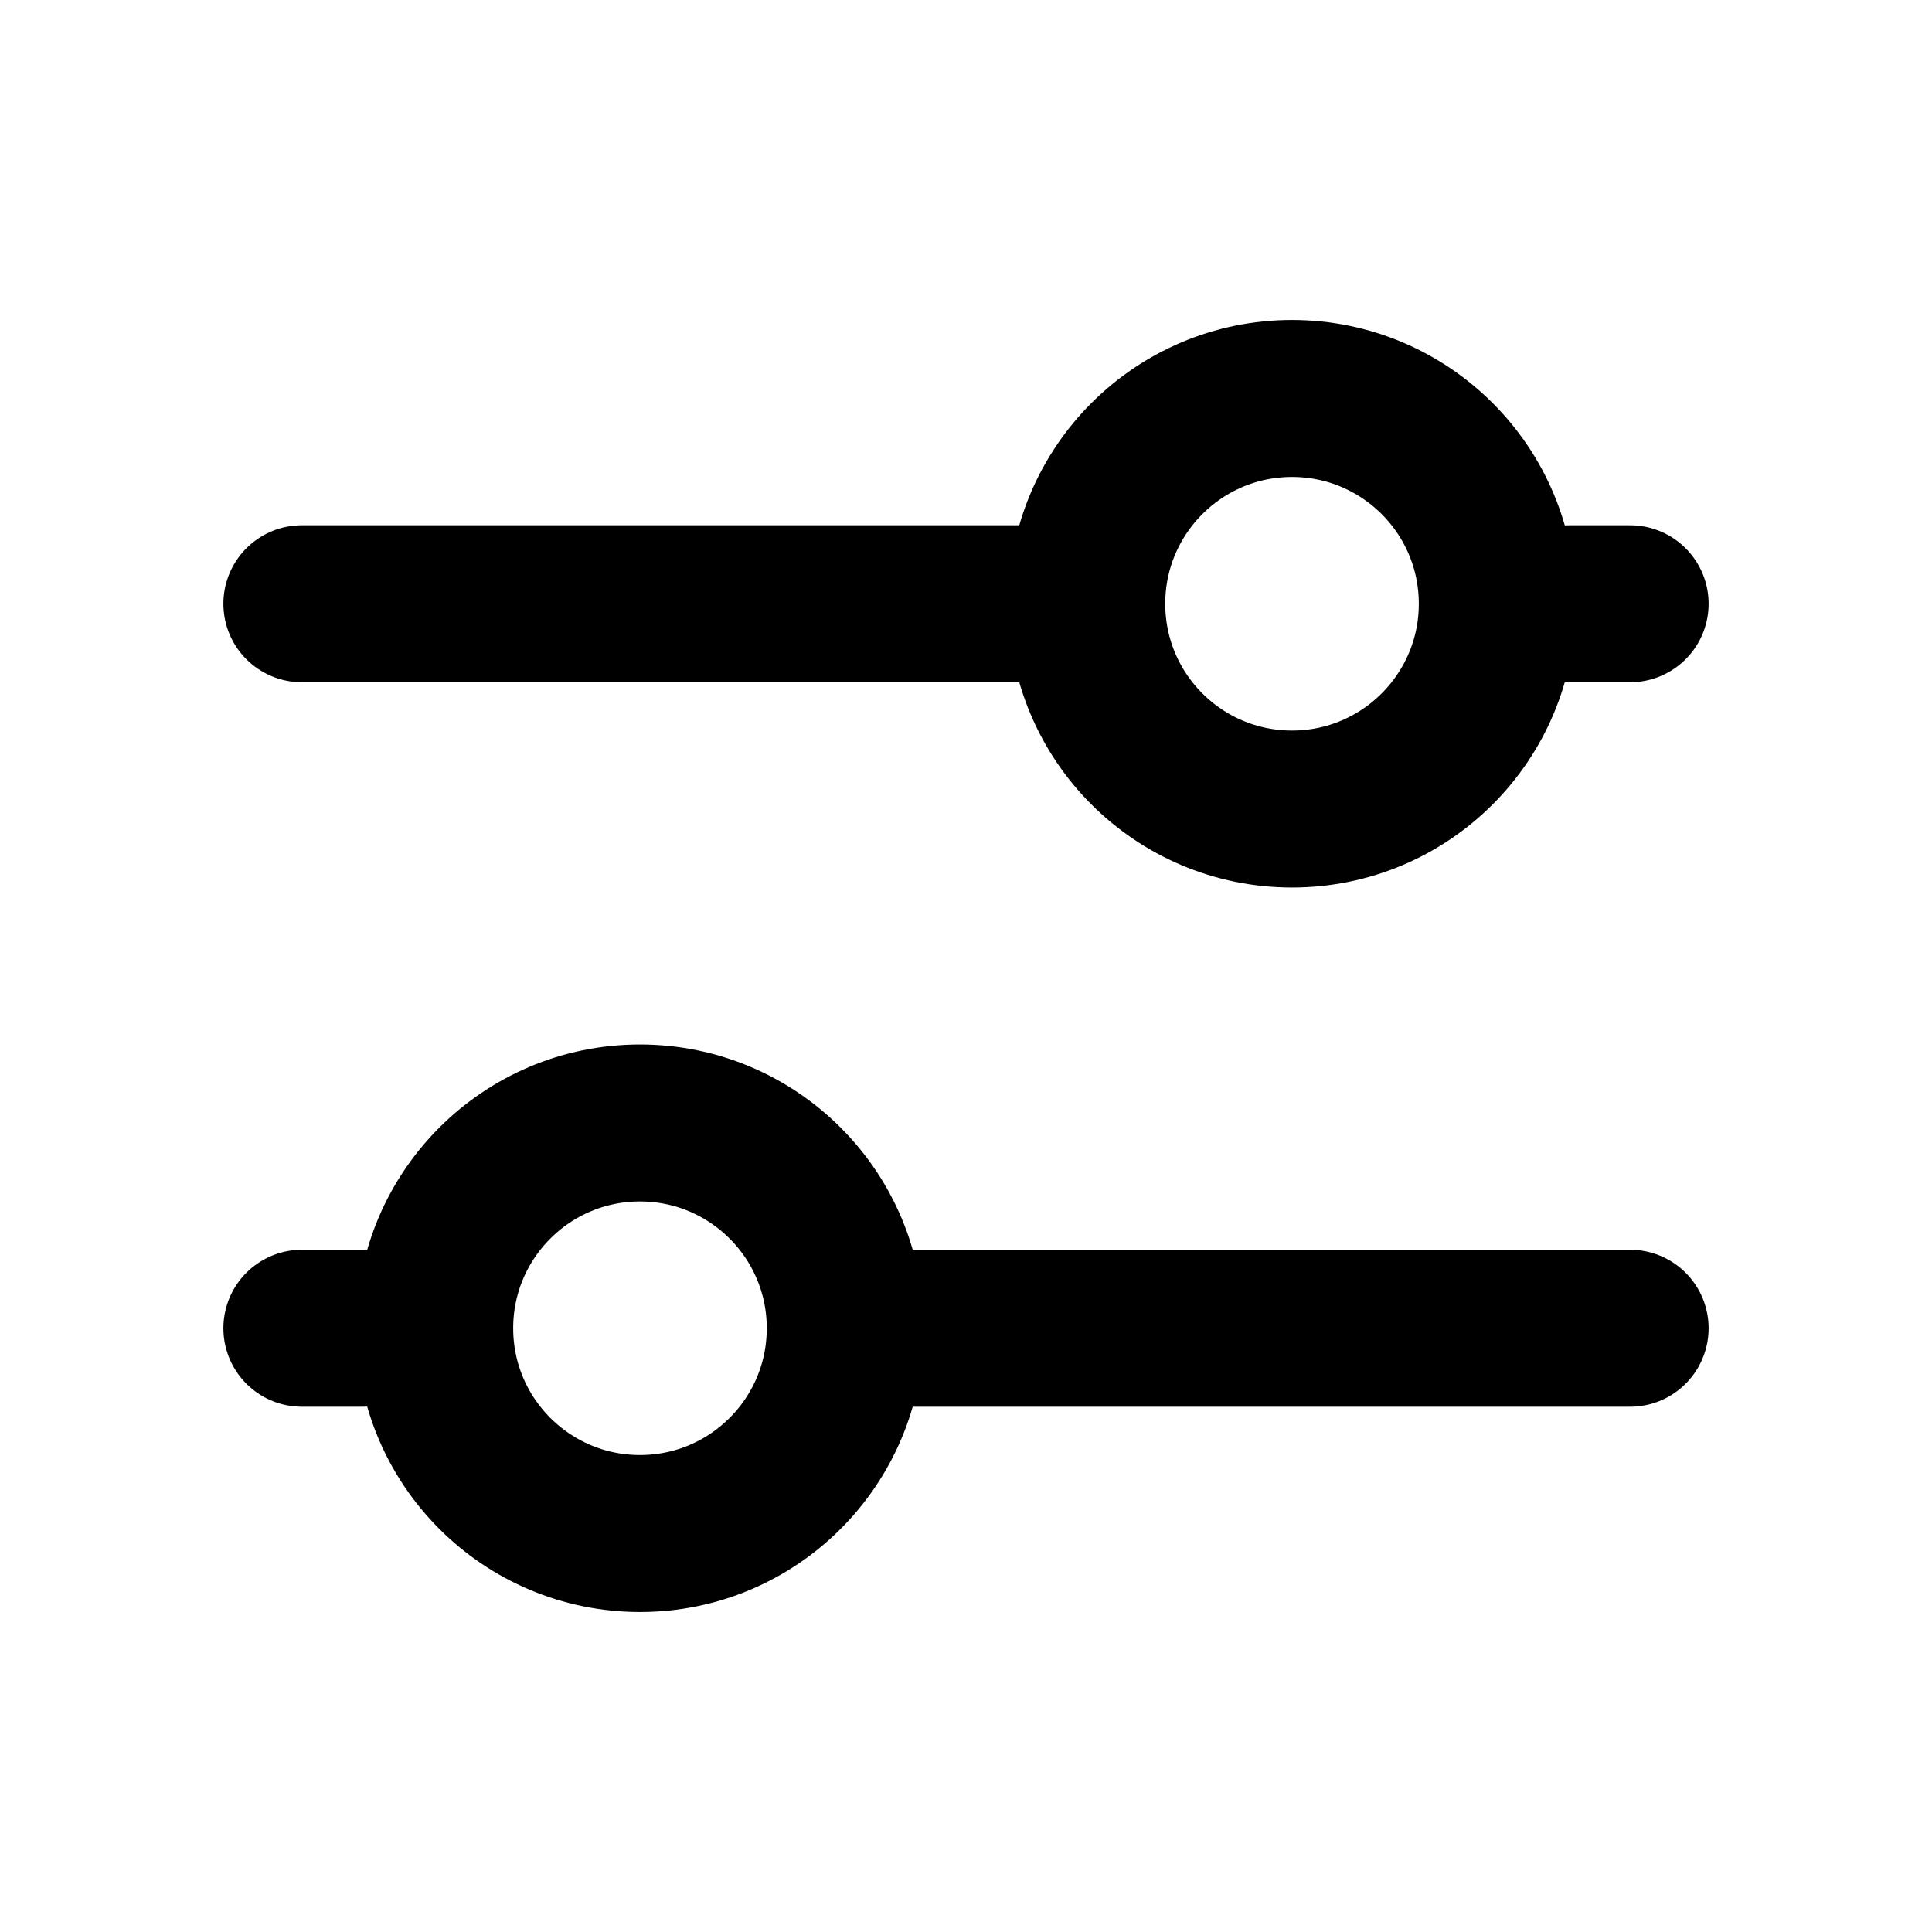
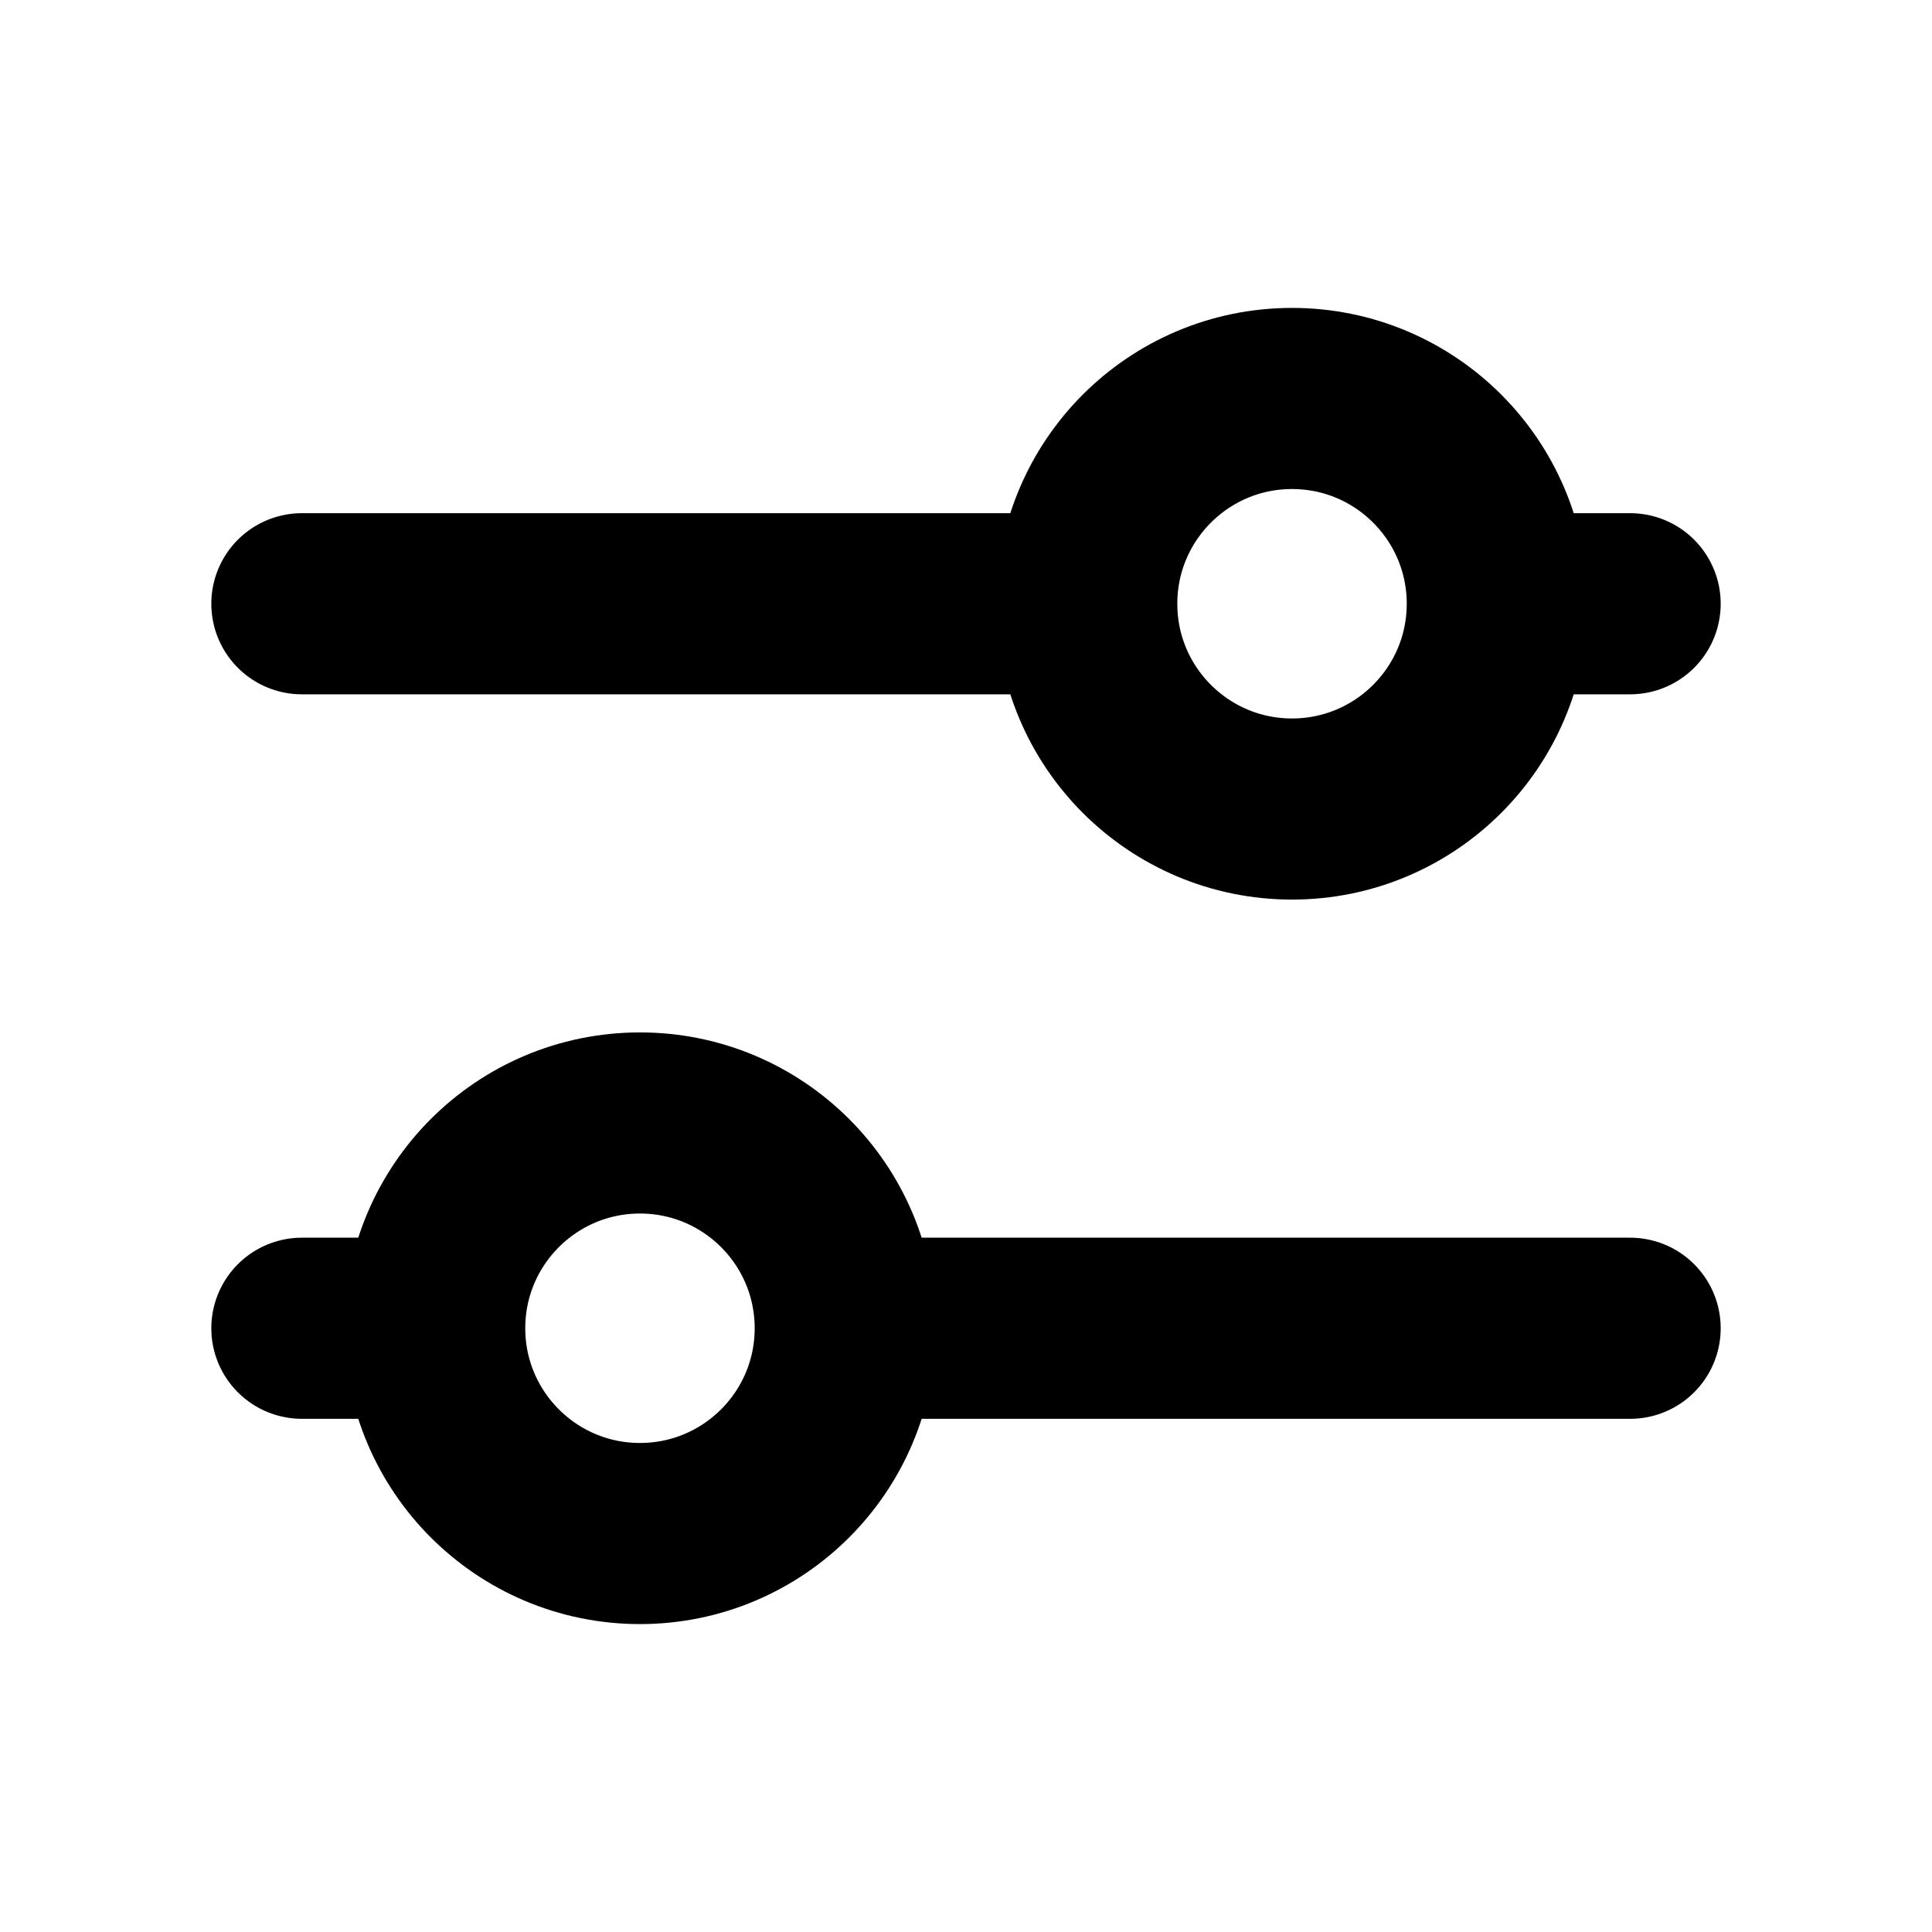
- <svg xmlns="http://www.w3.org/2000/svg" width="16" height="16" viewBox="0 0 16 16" fill="none" stroke="currentColor" stroke-width="1.3" stroke-linecap="round" stroke-linejoin="round">
-   <path d="M2.5 5h6M13 5h.5M2.5 11h.5M7.5 11h6" />
-   <circle cx="10.7" cy="5" r="1.7" />
-   <circle cx="5.3" cy="11" r="1.7" />
+ <svg xmlns="http://www.w3.org/2000/svg" width="24" height="24" viewBox="0 0 24 24" fill="none" stroke="currentColor" stroke-width="2.25" stroke-linecap="round" stroke-linejoin="round">
+   <path d="M3.75 7.5h9M19.5 7.5h0.75M3.75 16.5h0.75M11.25 16.5h9" />
+   <circle cx="16.05" cy="7.5" r="2.55" />
+   <circle cx="7.95" cy="16.5" r="2.55" />
</svg>
